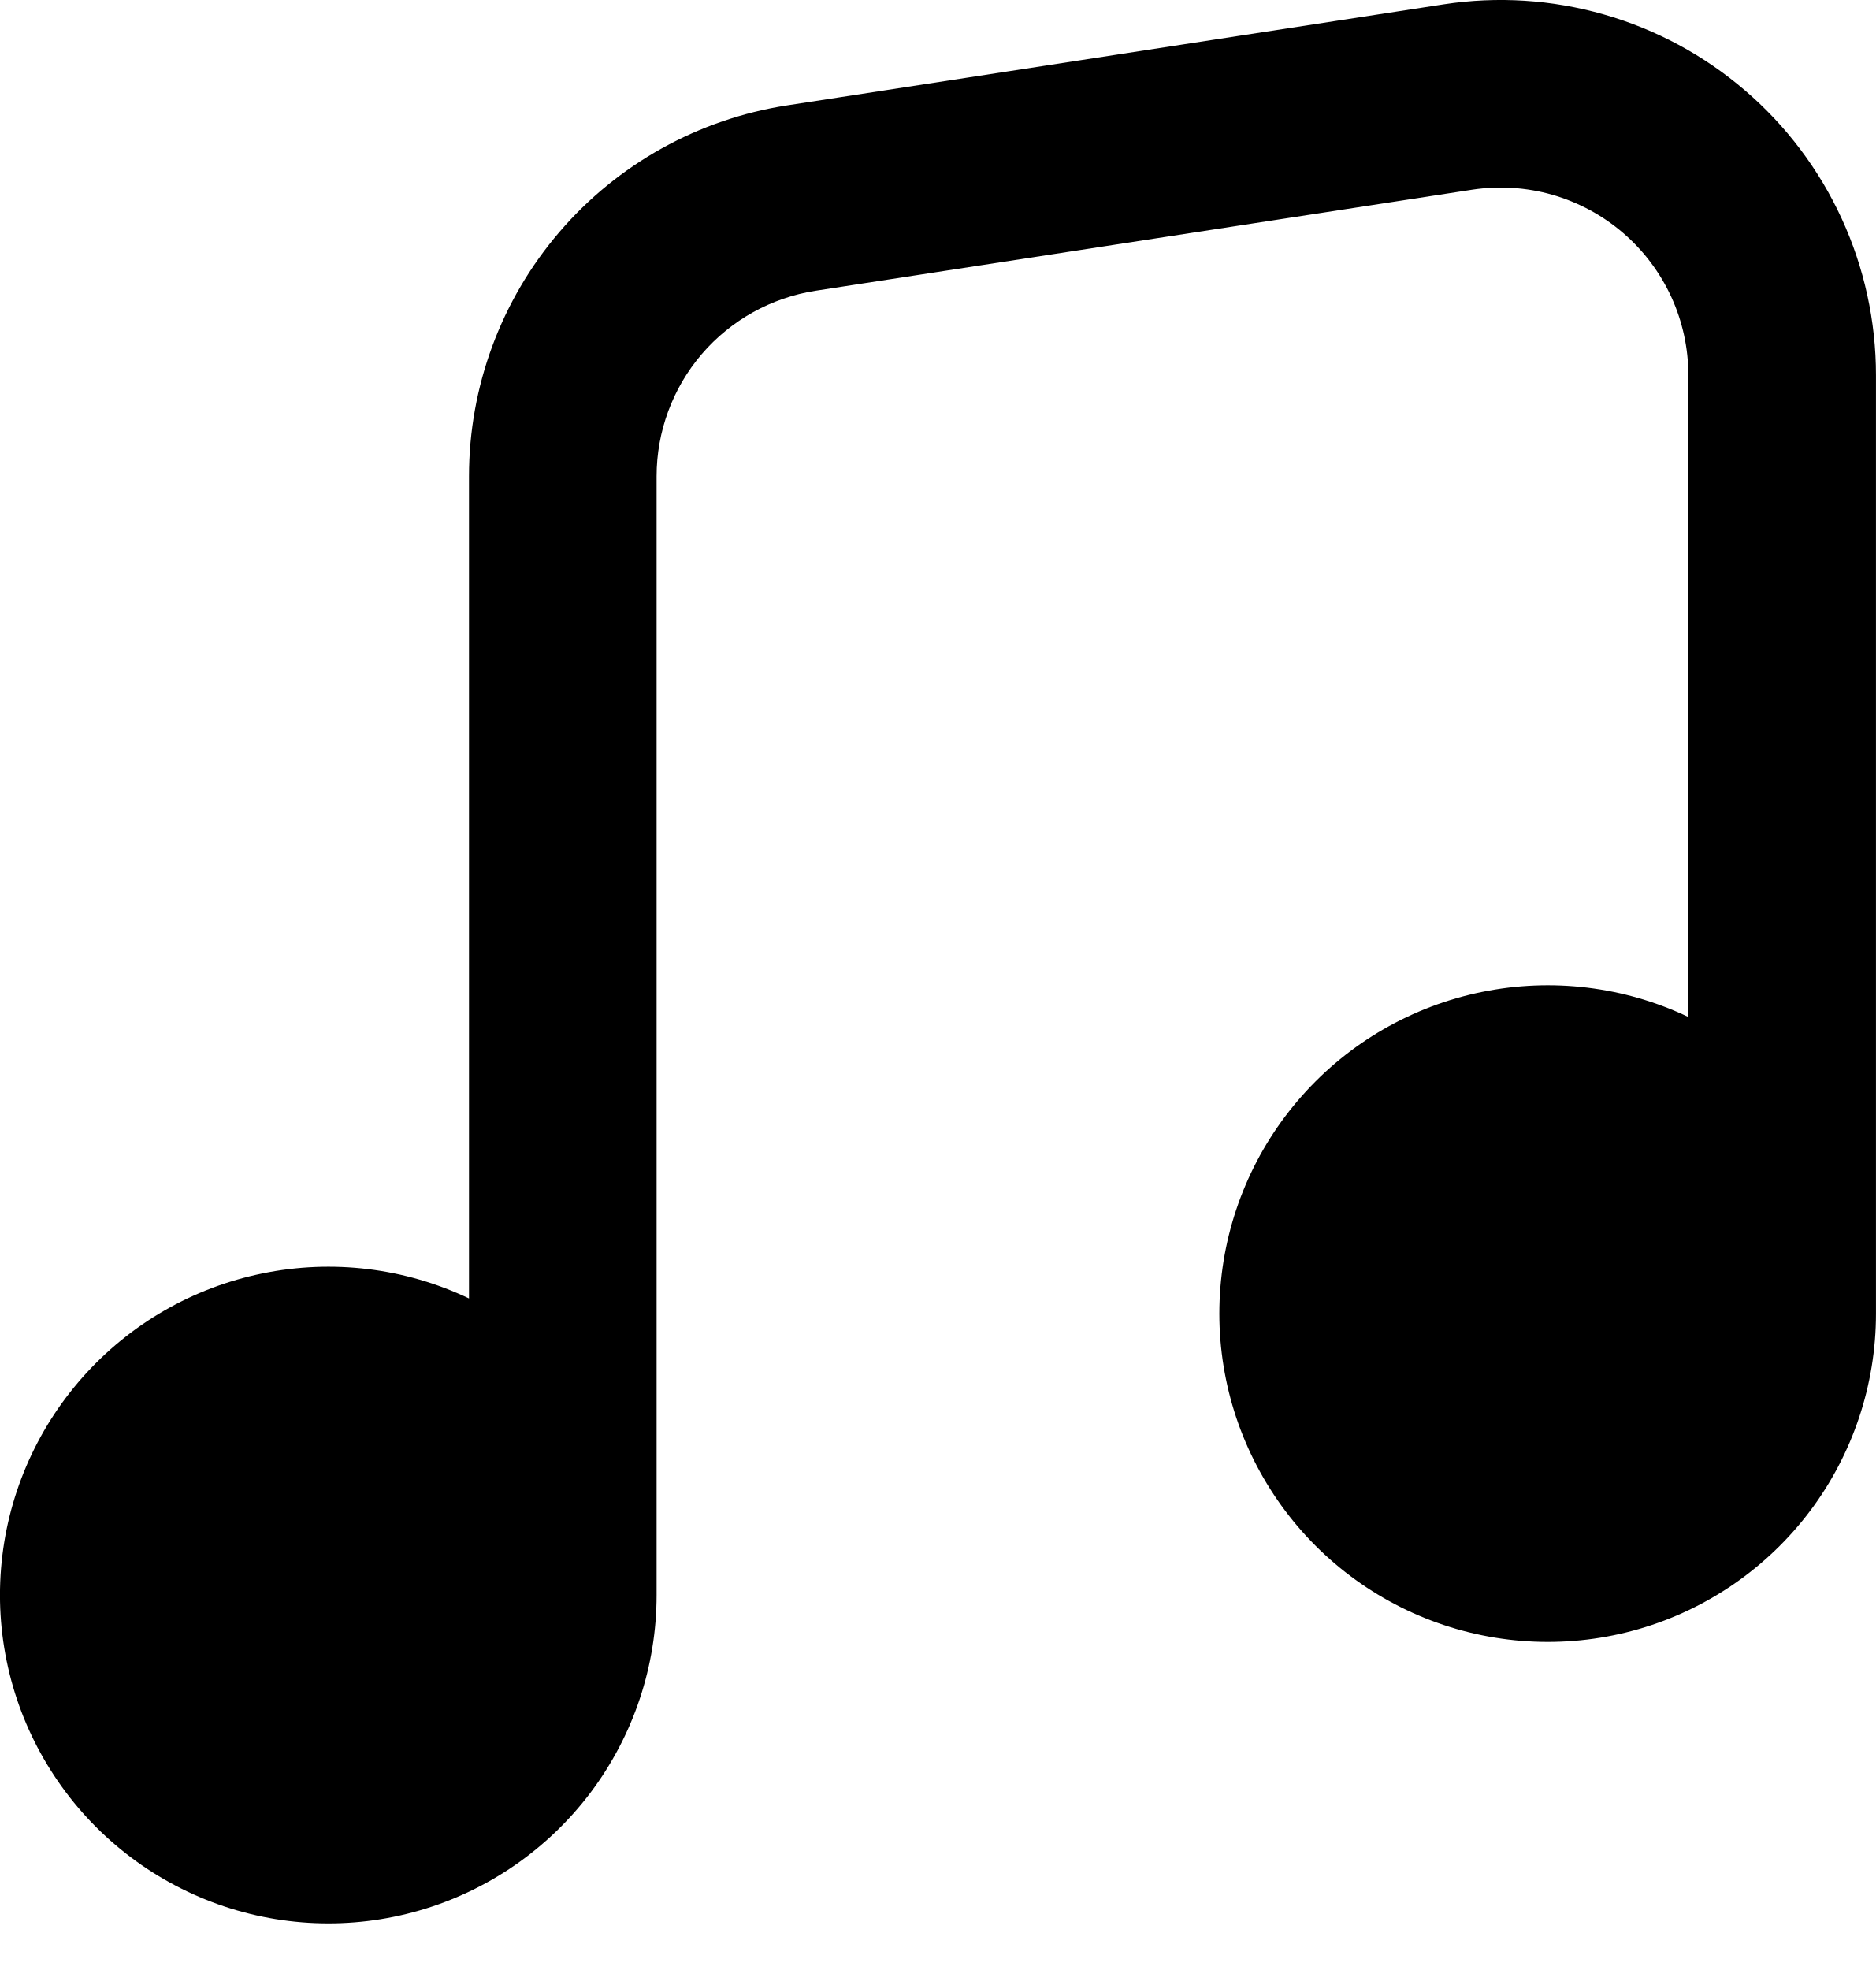
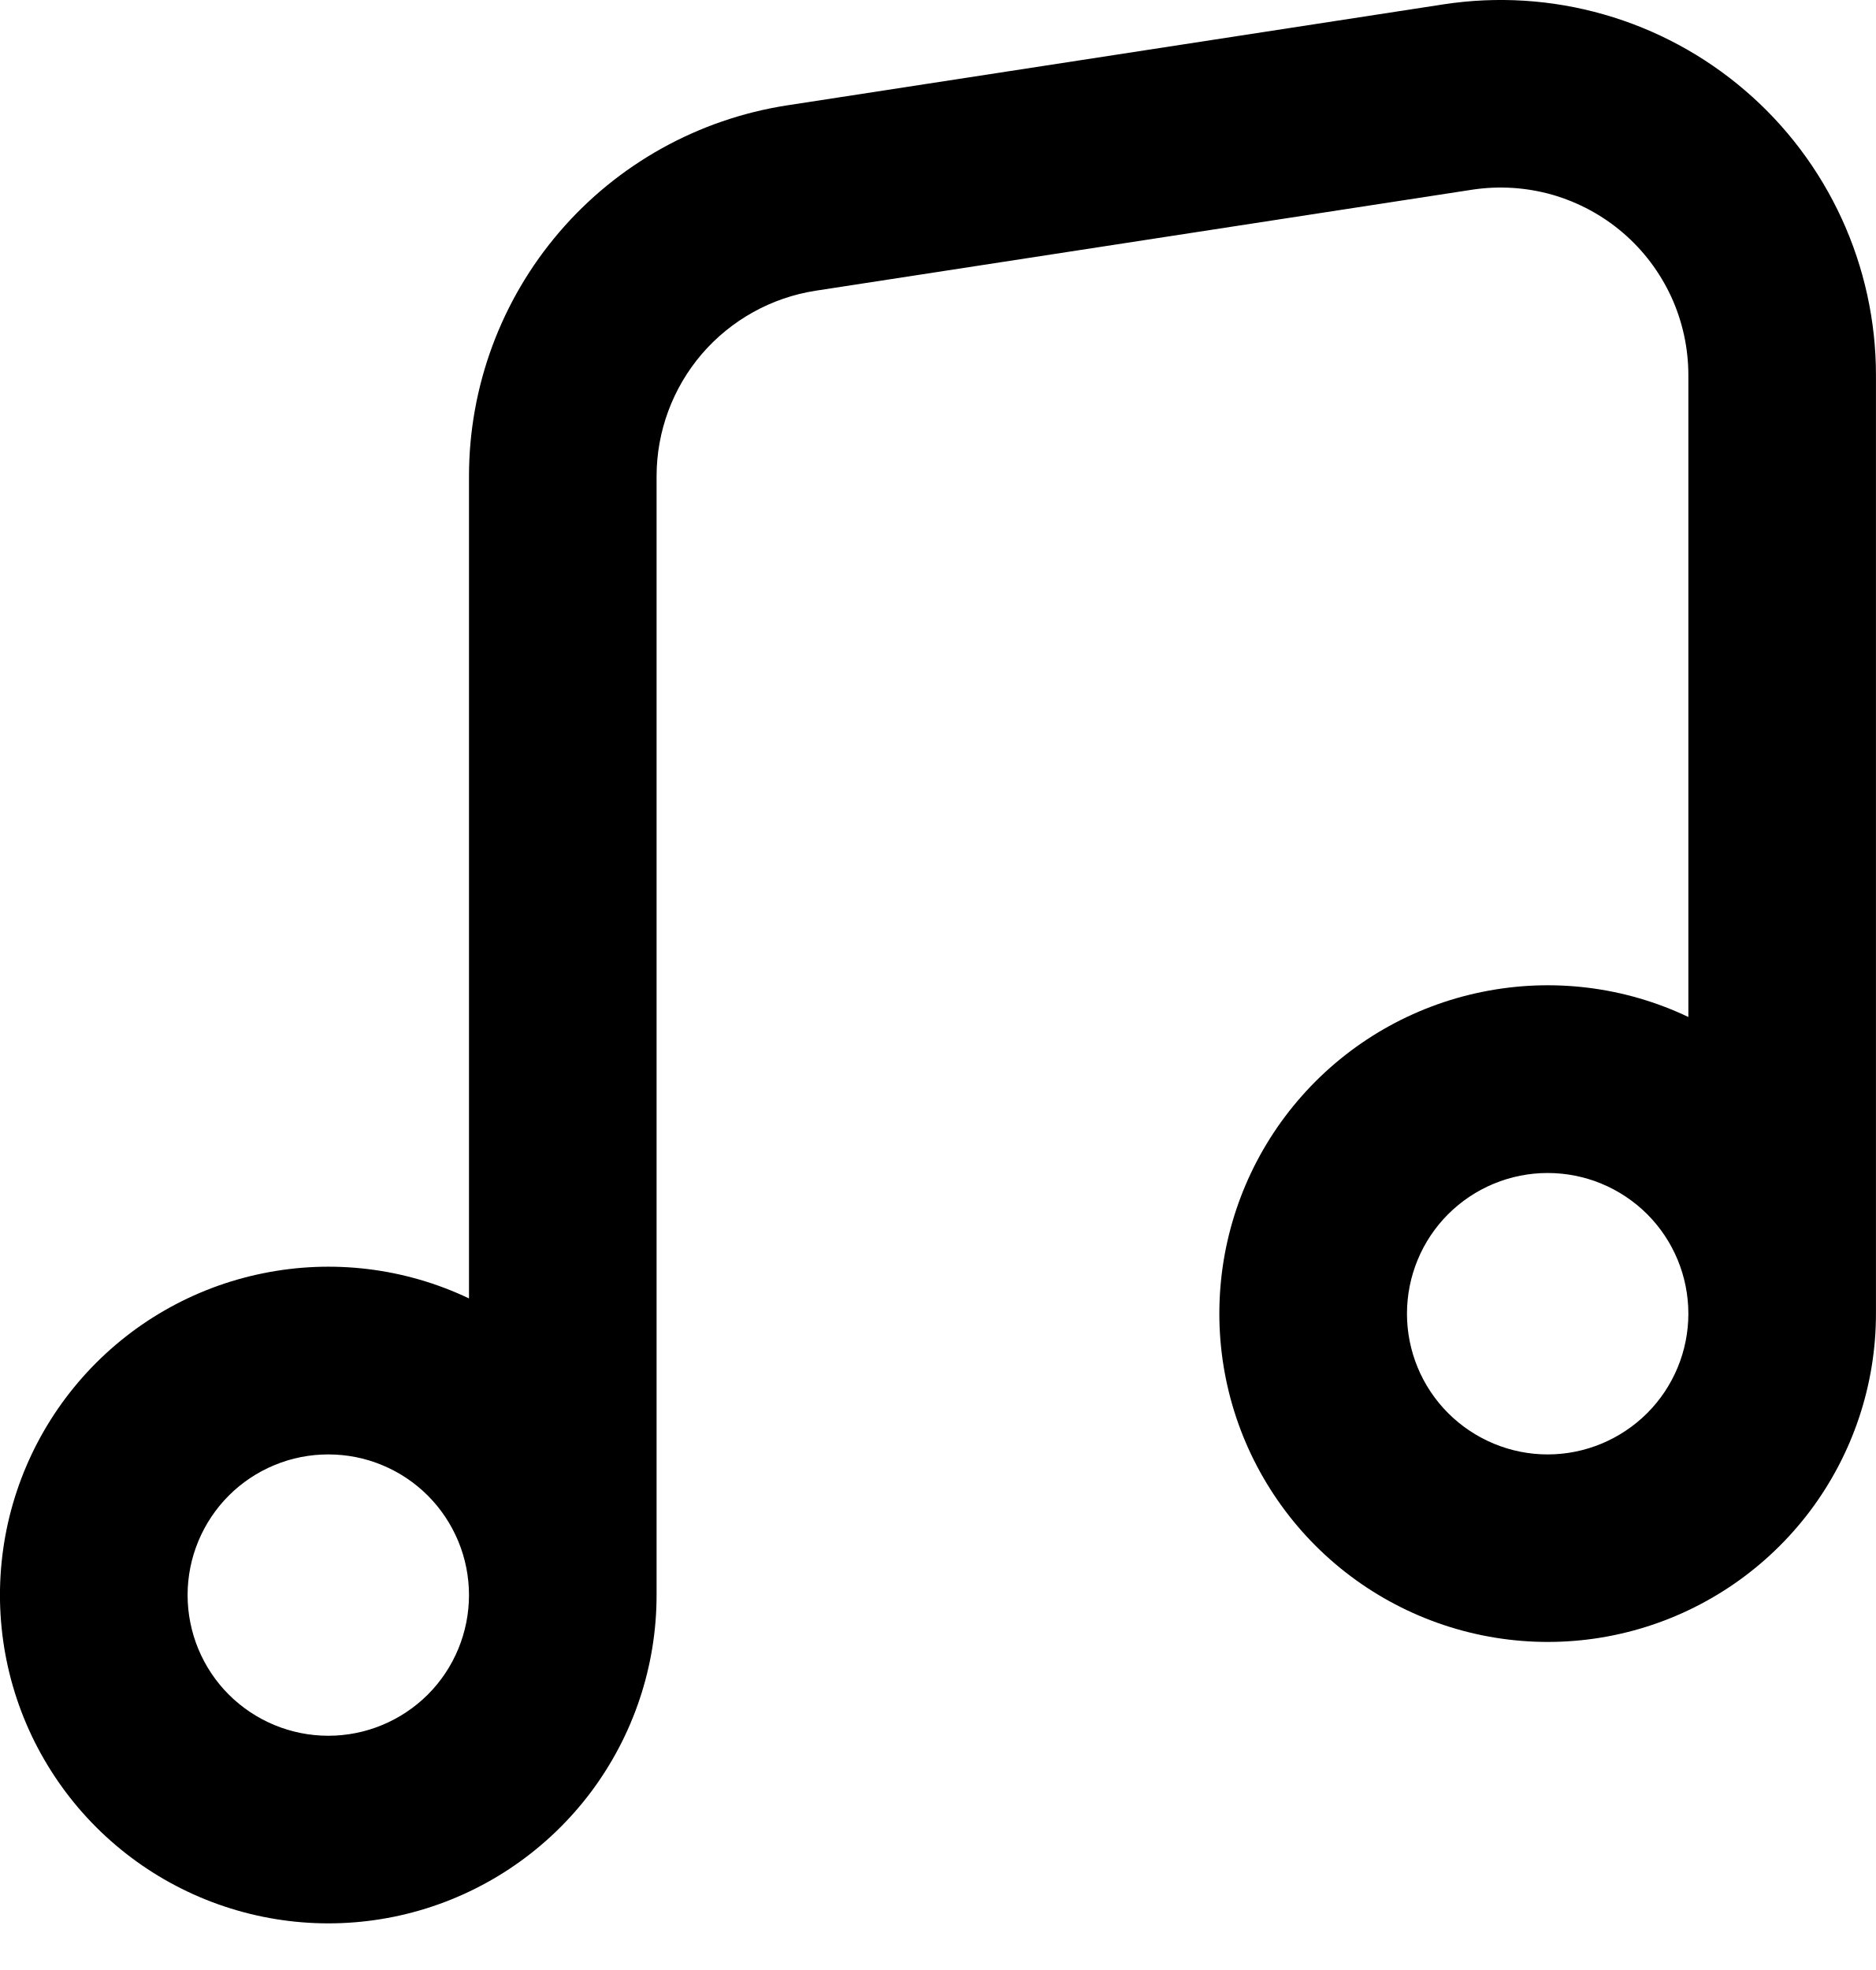
<svg xmlns="http://www.w3.org/2000/svg" viewBox="0 0 20 21" class="ionicon">
-   <path d="M20 3.999C20 3.423 19.875 2.853 19.634 2.329C19.393 1.805 19.042 1.339 18.604 0.964C18.167 0.589 17.653 0.312 17.099 0.154C16.544 -0.005 15.962 -0.041 15.392 0.046L8.392 1.123C7.448 1.269 6.586 1.747 5.964 2.473C5.342 3.198 5 4.122 5 5.077V13.841C4.315 13.515 3.543 13.422 2.8 13.574C2.057 13.725 1.383 14.114 0.88 14.682C0.377 15.25 0.072 15.965 0.011 16.721C-0.05 17.477 0.136 18.232 0.542 18.873C0.947 19.514 1.55 20.006 2.259 20.275C2.968 20.544 3.745 20.576 4.473 20.365C5.202 20.154 5.842 19.712 6.298 19.106C6.753 18.5 7 17.762 7 17.003V5.077C7 4.6 7.171 4.137 7.482 3.774C7.793 3.412 8.224 3.172 8.696 3.099L15.696 2.022C15.981 1.979 16.272 1.997 16.55 2.076C16.827 2.156 17.084 2.294 17.303 2.482C17.522 2.67 17.697 2.903 17.818 3.165C17.938 3.427 18 3.712 18 4V10.841C17.315 10.515 16.543 10.422 15.8 10.574C15.057 10.725 14.383 11.114 13.88 11.682C13.377 12.25 13.072 12.965 13.011 13.721C12.95 14.477 13.136 15.232 13.542 15.873C13.947 16.514 14.55 17.006 15.259 17.275C15.968 17.544 16.745 17.576 17.473 17.365C18.202 17.154 18.842 16.712 19.298 16.106C19.753 15.5 20 14.762 20 14.004V4V3.999ZM18 14.004C18 13.606 17.842 13.224 17.561 12.943C17.279 12.662 16.898 12.504 16.5 12.504C16.102 12.504 15.721 12.662 15.439 12.943C15.158 13.224 15 13.606 15 14.004C15 14.401 15.158 14.783 15.439 15.064C15.721 15.345 16.102 15.504 16.5 15.504C16.898 15.504 17.279 15.345 17.561 15.064C17.842 14.783 18 14.401 18 14.004ZM5 17.003C5 16.806 4.961 16.611 4.886 16.43C4.81 16.247 4.7 16.082 4.561 15.943C4.421 15.803 4.256 15.693 4.074 15.618C3.892 15.542 3.697 15.504 3.5 15.504C3.303 15.504 3.108 15.542 2.926 15.618C2.744 15.693 2.579 15.803 2.439 15.943C2.3 16.082 2.19 16.247 2.114 16.43C2.039 16.611 2 16.806 2 17.003C2 17.401 2.158 17.783 2.439 18.064C2.721 18.345 3.102 18.503 3.5 18.503C3.898 18.503 4.279 18.345 4.561 18.064C4.842 17.783 5 17.401 5 17.003Z" />
+   <path fill-rule="evenodd" clip-rule="evenodd" d="M20 3.999C20 3.423 19.875 2.853 19.634 2.329C19.393 1.805 19.042 1.339 18.604 0.964C18.167 0.589 17.653 0.312 17.099 0.154C16.544 -0.005 15.962 -0.041 15.392 0.046L8.392 1.123C7.448 1.269 6.586 1.747 5.964 2.473C5.342 3.198 5 4.122 5 5.077V13.841C4.315 13.515 3.543 13.422 2.8 13.574C2.057 13.725 1.383 14.114 0.88 14.682C0.377 15.25 0.072 15.965 0.011 16.721C-0.05 17.477 0.136 18.232 0.542 18.873C0.947 19.514 1.55 20.006 2.259 20.275C2.968 20.544 3.745 20.576 4.473 20.365C5.202 20.154 5.842 19.712 6.298 19.106C6.753 18.5 7 17.762 7 17.003V5.077C7 4.6 7.171 4.137 7.482 3.774C7.793 3.412 8.224 3.172 8.696 3.099L15.696 2.022C15.981 1.979 16.272 1.997 16.55 2.076C16.827 2.156 17.084 2.294 17.303 2.482C17.522 2.67 17.697 2.903 17.818 3.165C17.938 3.427 18 3.712 18 4V10.841C17.315 10.515 16.543 10.422 15.8 10.574C15.057 10.725 14.383 11.114 13.88 11.682C13.377 12.25 13.072 12.965 13.011 13.721C12.95 14.477 13.136 15.232 13.542 15.873C13.947 16.514 14.55 17.006 15.259 17.275C15.968 17.544 16.745 17.576 17.473 17.365C18.202 17.154 18.842 16.712 19.298 16.106C19.753 15.5 20 14.762 20 14.004V4V3.999ZM18 14.004C18 13.606 17.842 13.224 17.561 12.943C17.279 12.662 16.898 12.504 16.5 12.504C16.102 12.504 15.721 12.662 15.439 12.943C15.158 13.224 15 13.606 15 14.004C15 14.401 15.158 14.783 15.439 15.064C15.721 15.345 16.102 15.504 16.5 15.504C16.898 15.504 17.279 15.345 17.561 15.064C17.842 14.783 18 14.401 18 14.004ZM5 17.003C5 16.806 4.961 16.611 4.886 16.43C4.81 16.247 4.7 16.082 4.561 15.943C4.421 15.803 4.256 15.693 4.074 15.618C3.892 15.542 3.697 15.504 3.5 15.504C3.303 15.504 3.108 15.542 2.926 15.618C2.744 15.693 2.579 15.803 2.439 15.943C2.3 16.082 2.19 16.247 2.114 16.43C2.039 16.611 2 16.806 2 17.003C2 17.401 2.158 17.783 2.439 18.064C2.721 18.345 3.102 18.503 3.5 18.503C3.898 18.503 4.279 18.345 4.561 18.064C4.842 17.783 5 17.401 5 17.003Z" />
</svg>
